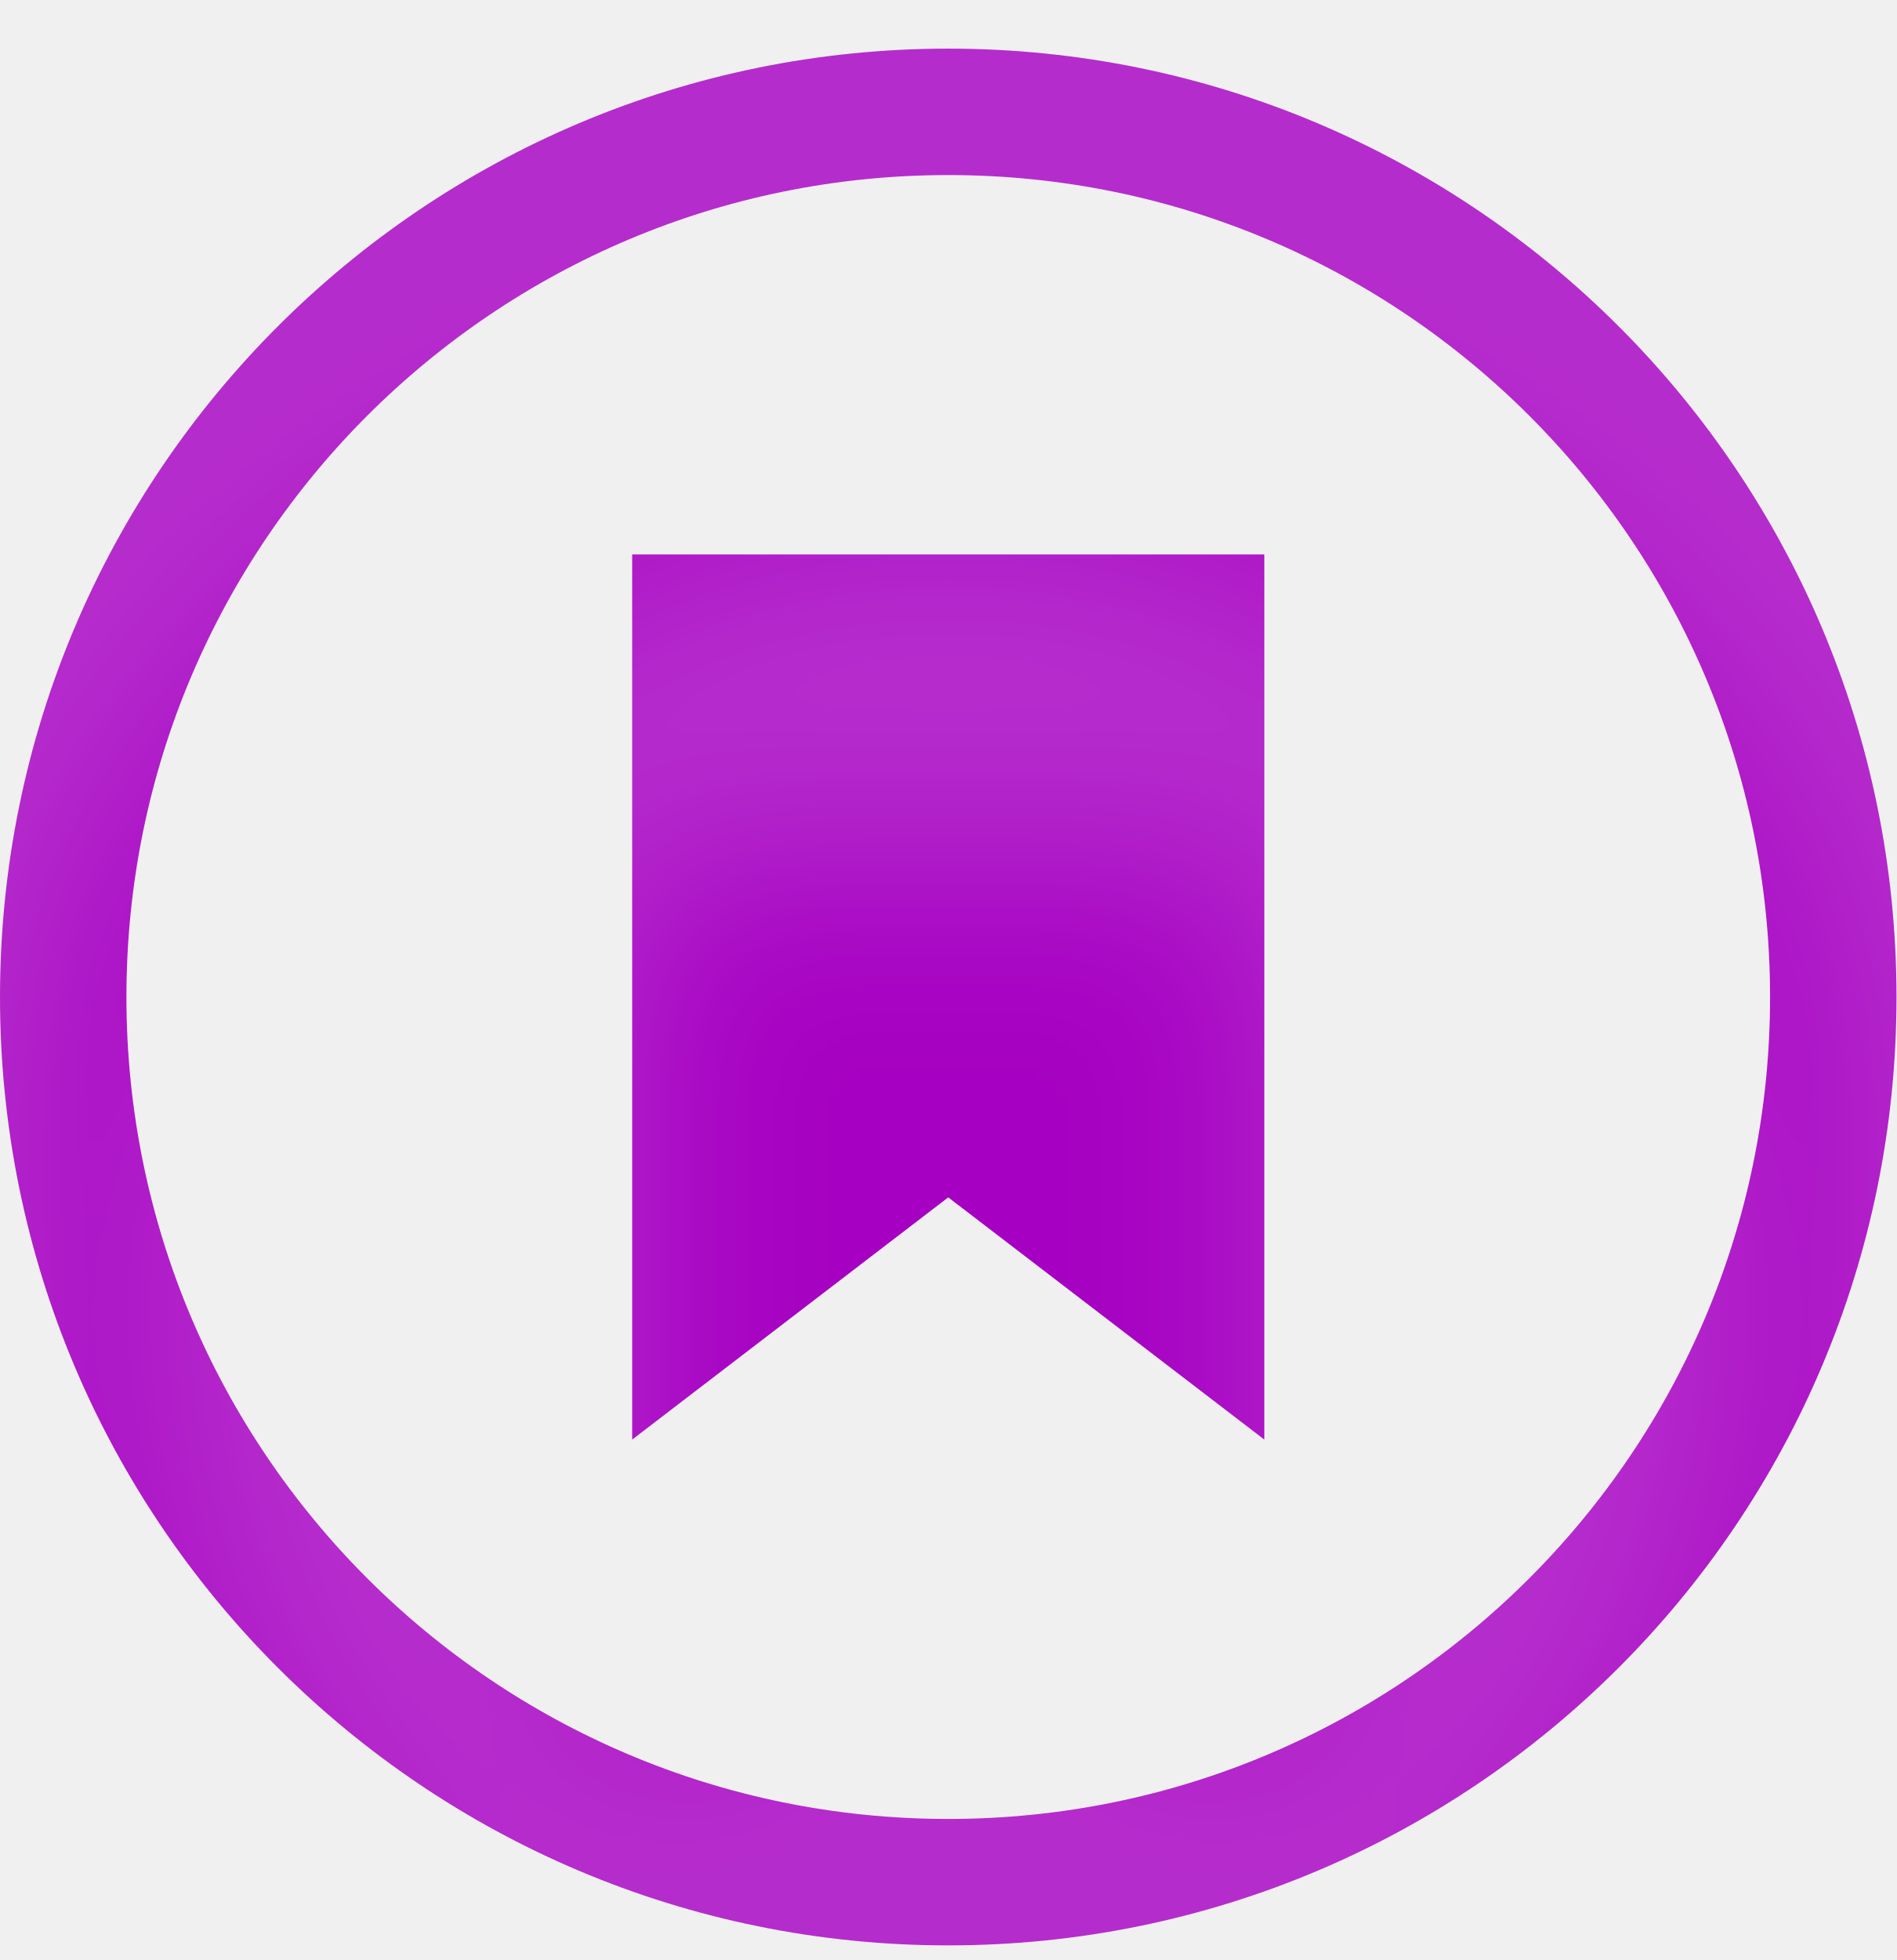
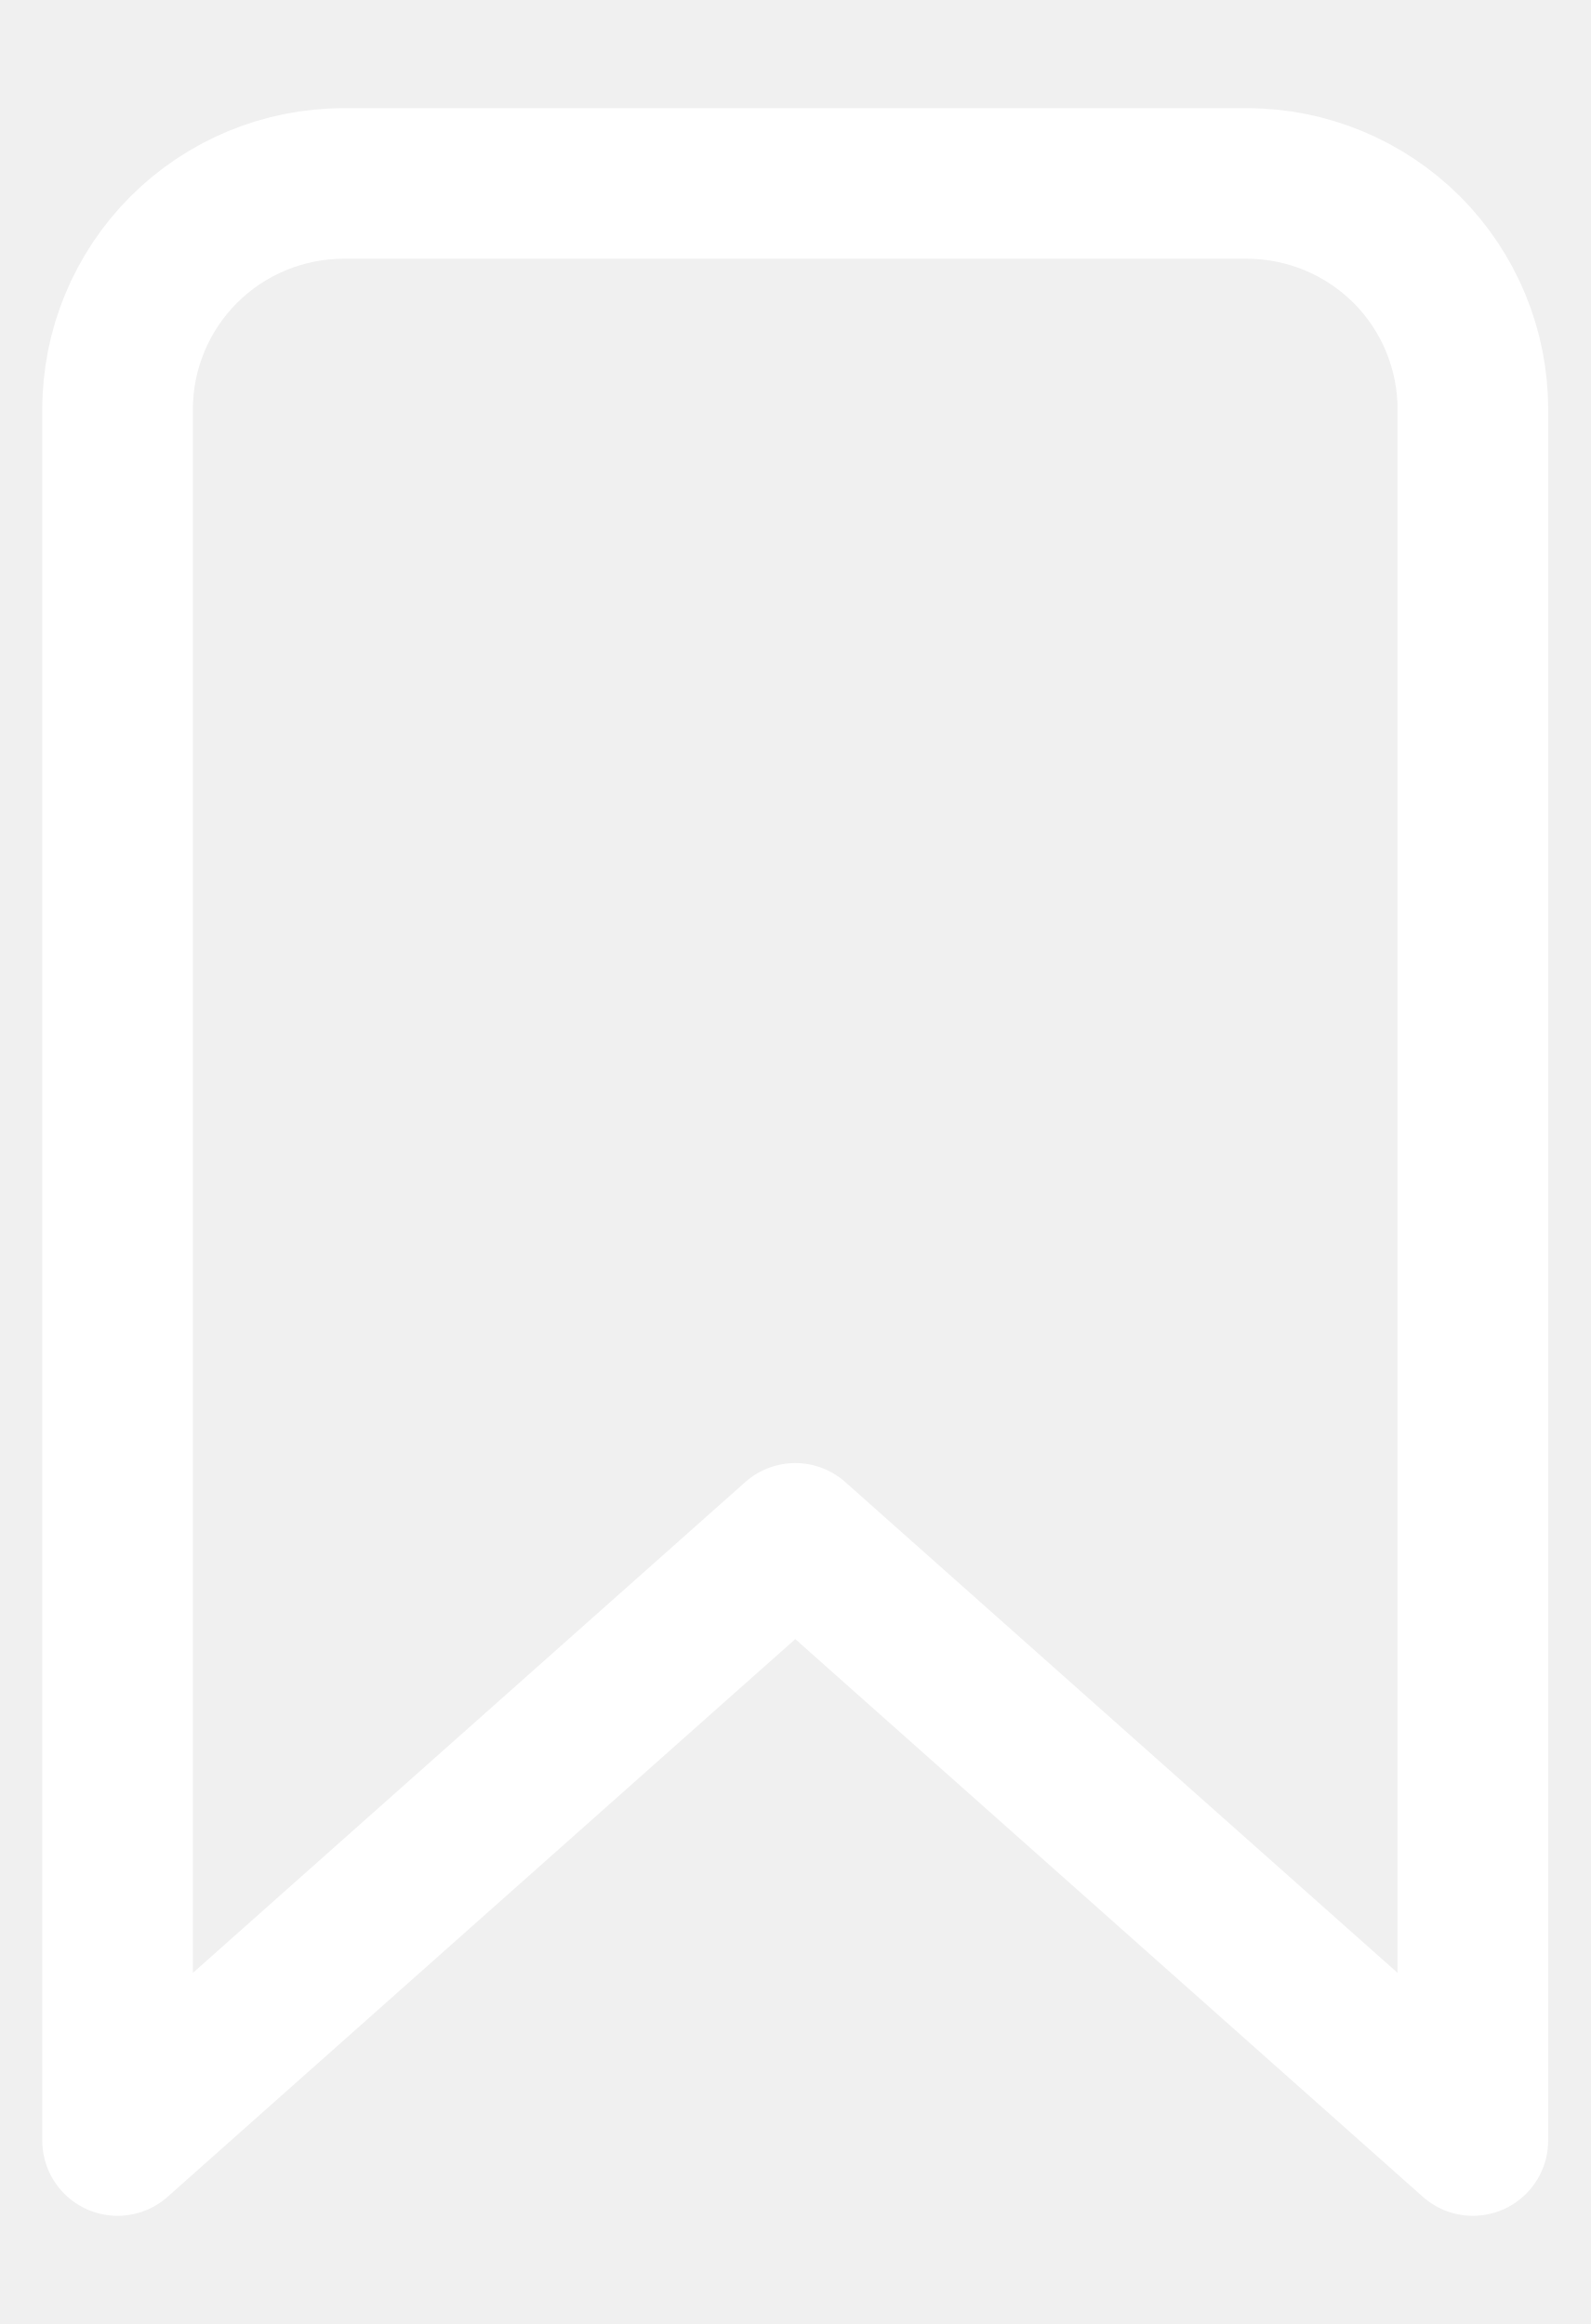
- <svg xmlns="http://www.w3.org/2000/svg" width="30" height="31" viewBox="0 0 30 31" fill="none">
-   <g filter="url(#filter0_i_22_481)">
-     <path d="M20 22.769L15 18.938L10 22.769V8.769H20V22.769Z" fill="#A601C2" />
-     <rect x="1" y="1.769" width="28" height="28" rx="14" stroke="#A601C2" stroke-width="2" />
-   </g>
-   <defs>
-     <filter id="filter0_i_22_481" x="0" y="0.769" width="30" height="33" filterUnits="userSpaceOnUse" color-interpolation-filters="sRGB">
-       <feFlood flood-opacity="0" result="BackgroundImageFix" />
-       <feBlend mode="normal" in="SourceGraphic" in2="BackgroundImageFix" result="shape" />
-       <feColorMatrix in="SourceAlpha" type="matrix" values="0 0 0 0 0 0 0 0 0 0 0 0 0 0 0 0 0 0 127 0" result="hardAlpha" />
-       <feOffset dy="5" />
-       <feGaussianBlur stdDeviation="1.5" />
-       <feComposite in2="hardAlpha" operator="arithmetic" k2="-1" k3="1" />
-       <feColorMatrix type="matrix" values="0 0 0 0 1 0 0 0 0 1 0 0 0 0 1 0 0 0 0.17 0" />
-       <feBlend mode="normal" in2="shape" result="effect1_innerShadow_22_481" />
-     </filter>
-   </defs>
+ <svg xmlns="http://www.w3.org/2000/svg" width="13" height="19" viewBox="0 0 13 19" fill="none">
+   <path d="M10.192 1.5H2.808C2.318 1.5 1.848 1.695 1.502 2.041C1.156 2.387 0.961 2.857 0.961 3.346V17.5L6.5 12.577L12.038 17.5V3.346C12.038 2.857 11.844 2.387 11.498 2.041C11.151 1.695 10.682 1.5 10.192 1.5Z" stroke="white" stroke-width="1.231" stroke-linecap="round" stroke-linejoin="round" />
</svg>
